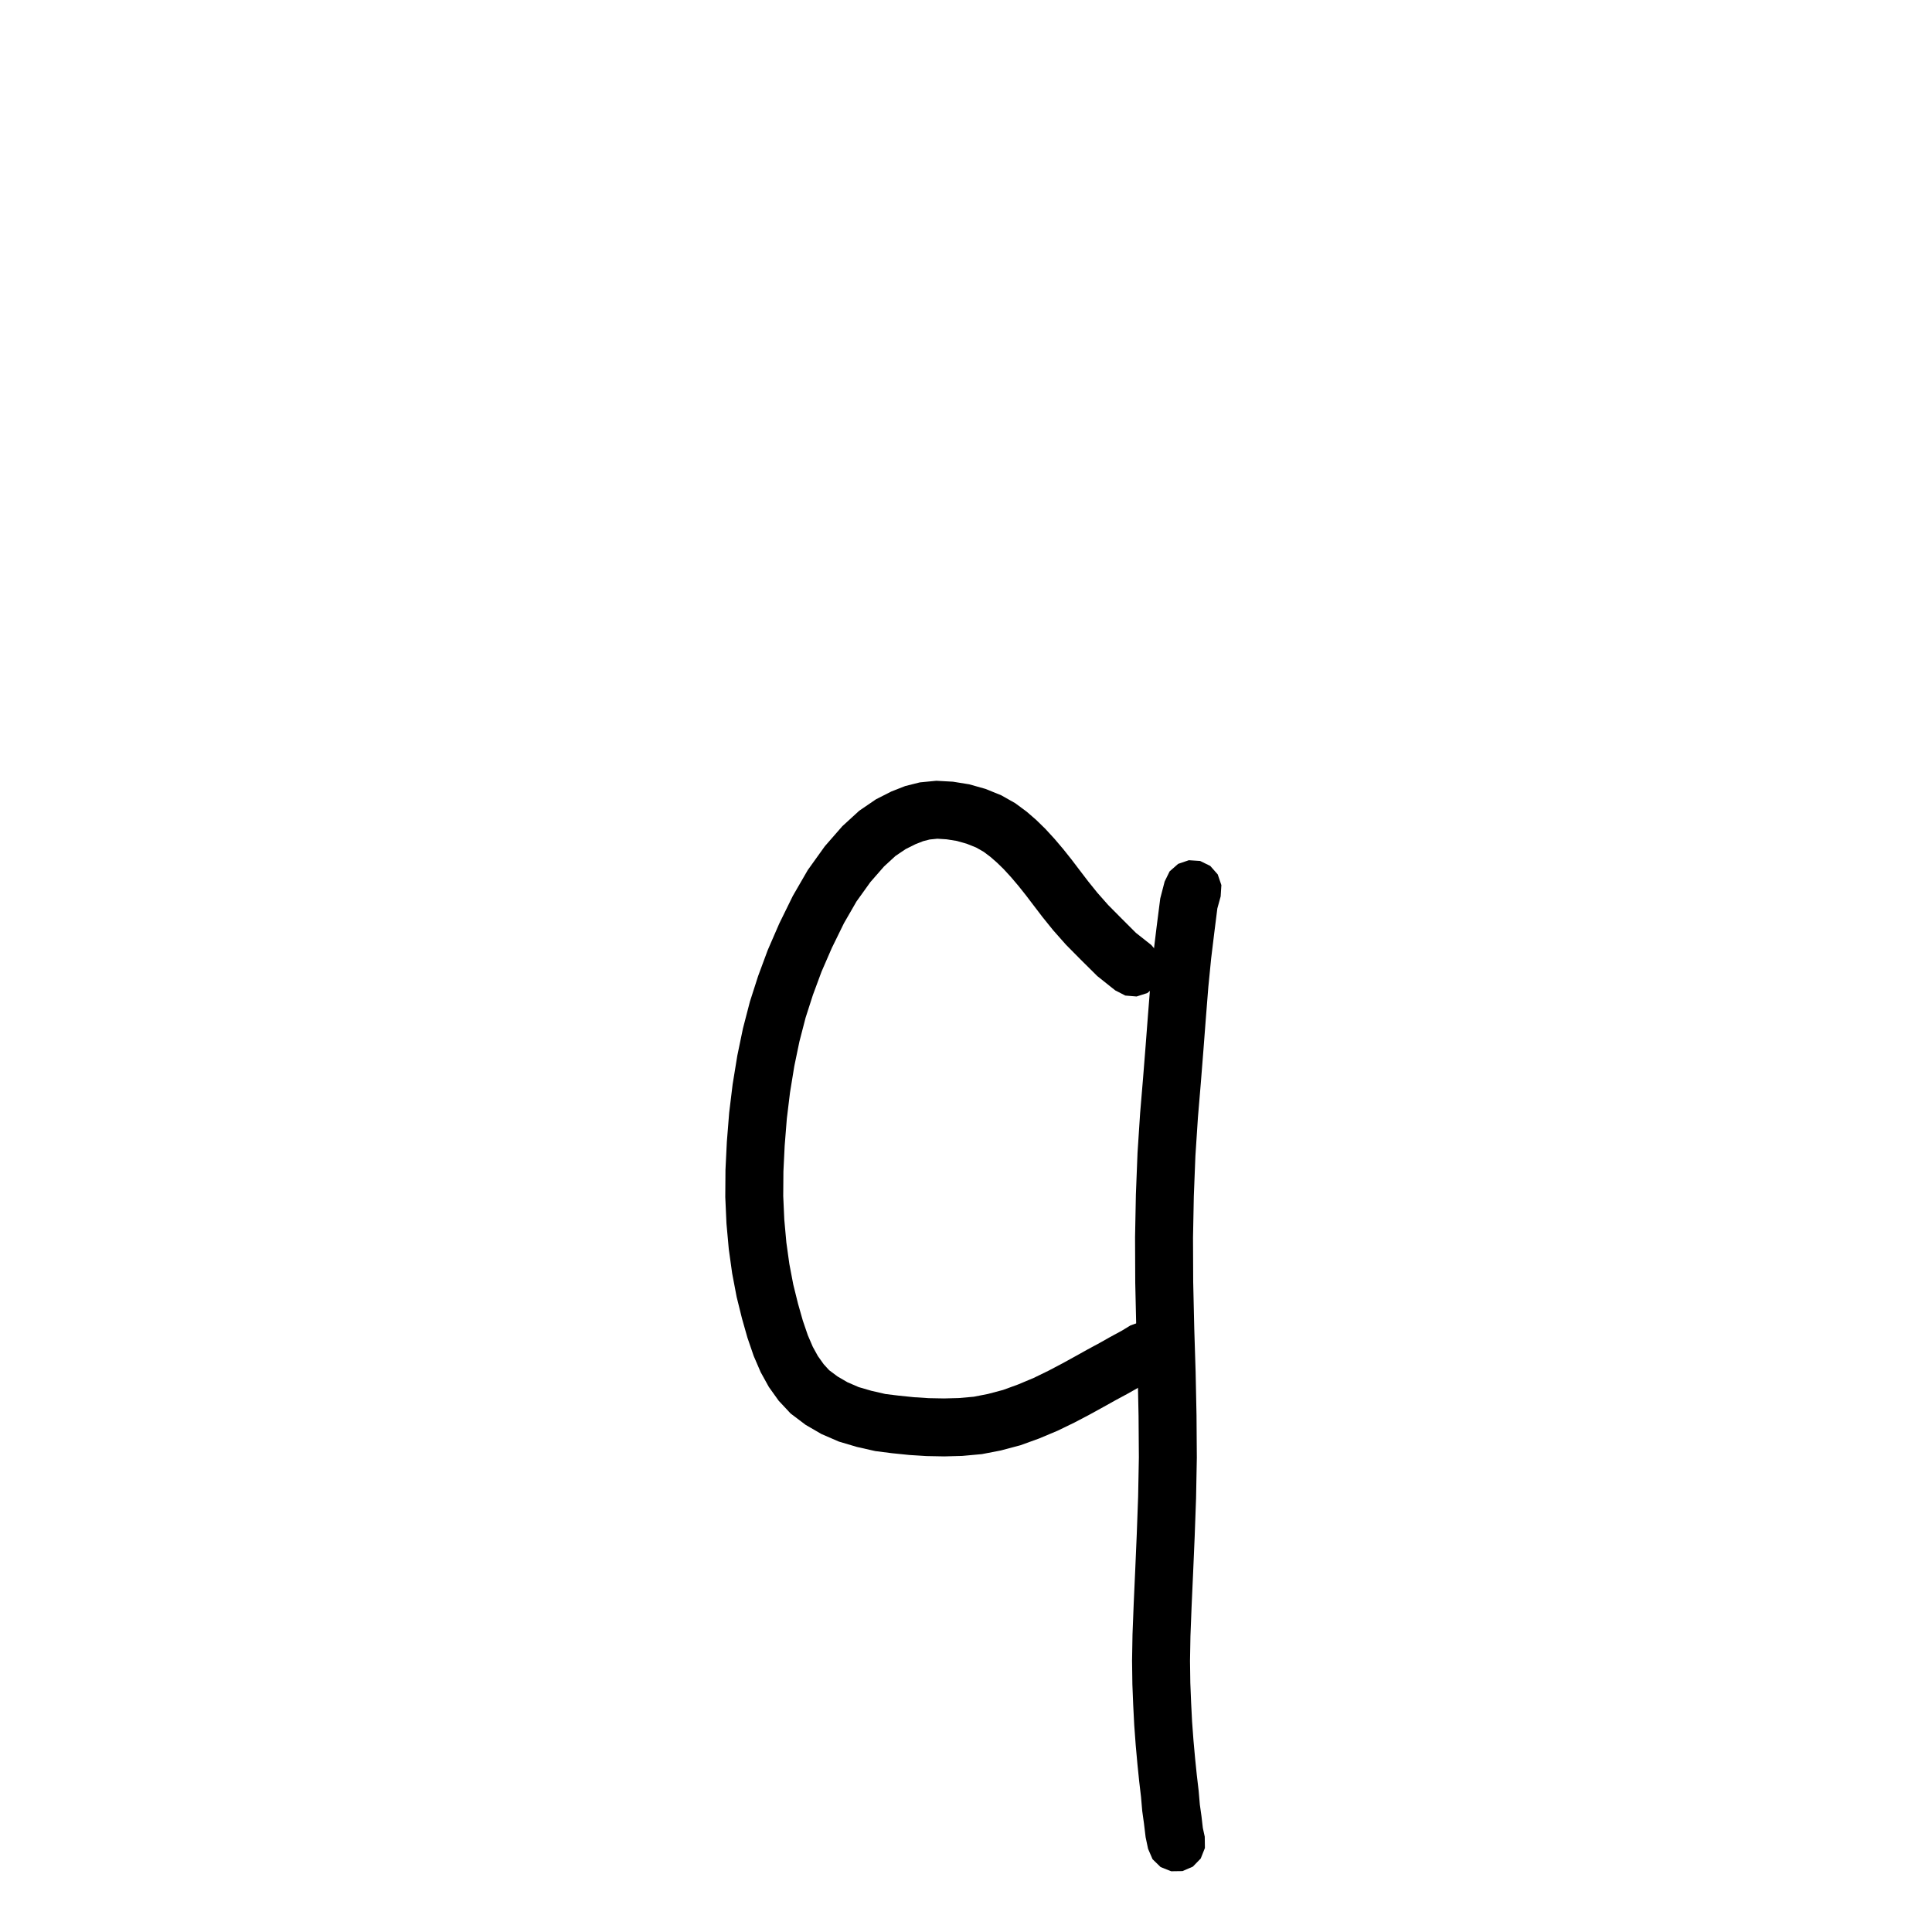
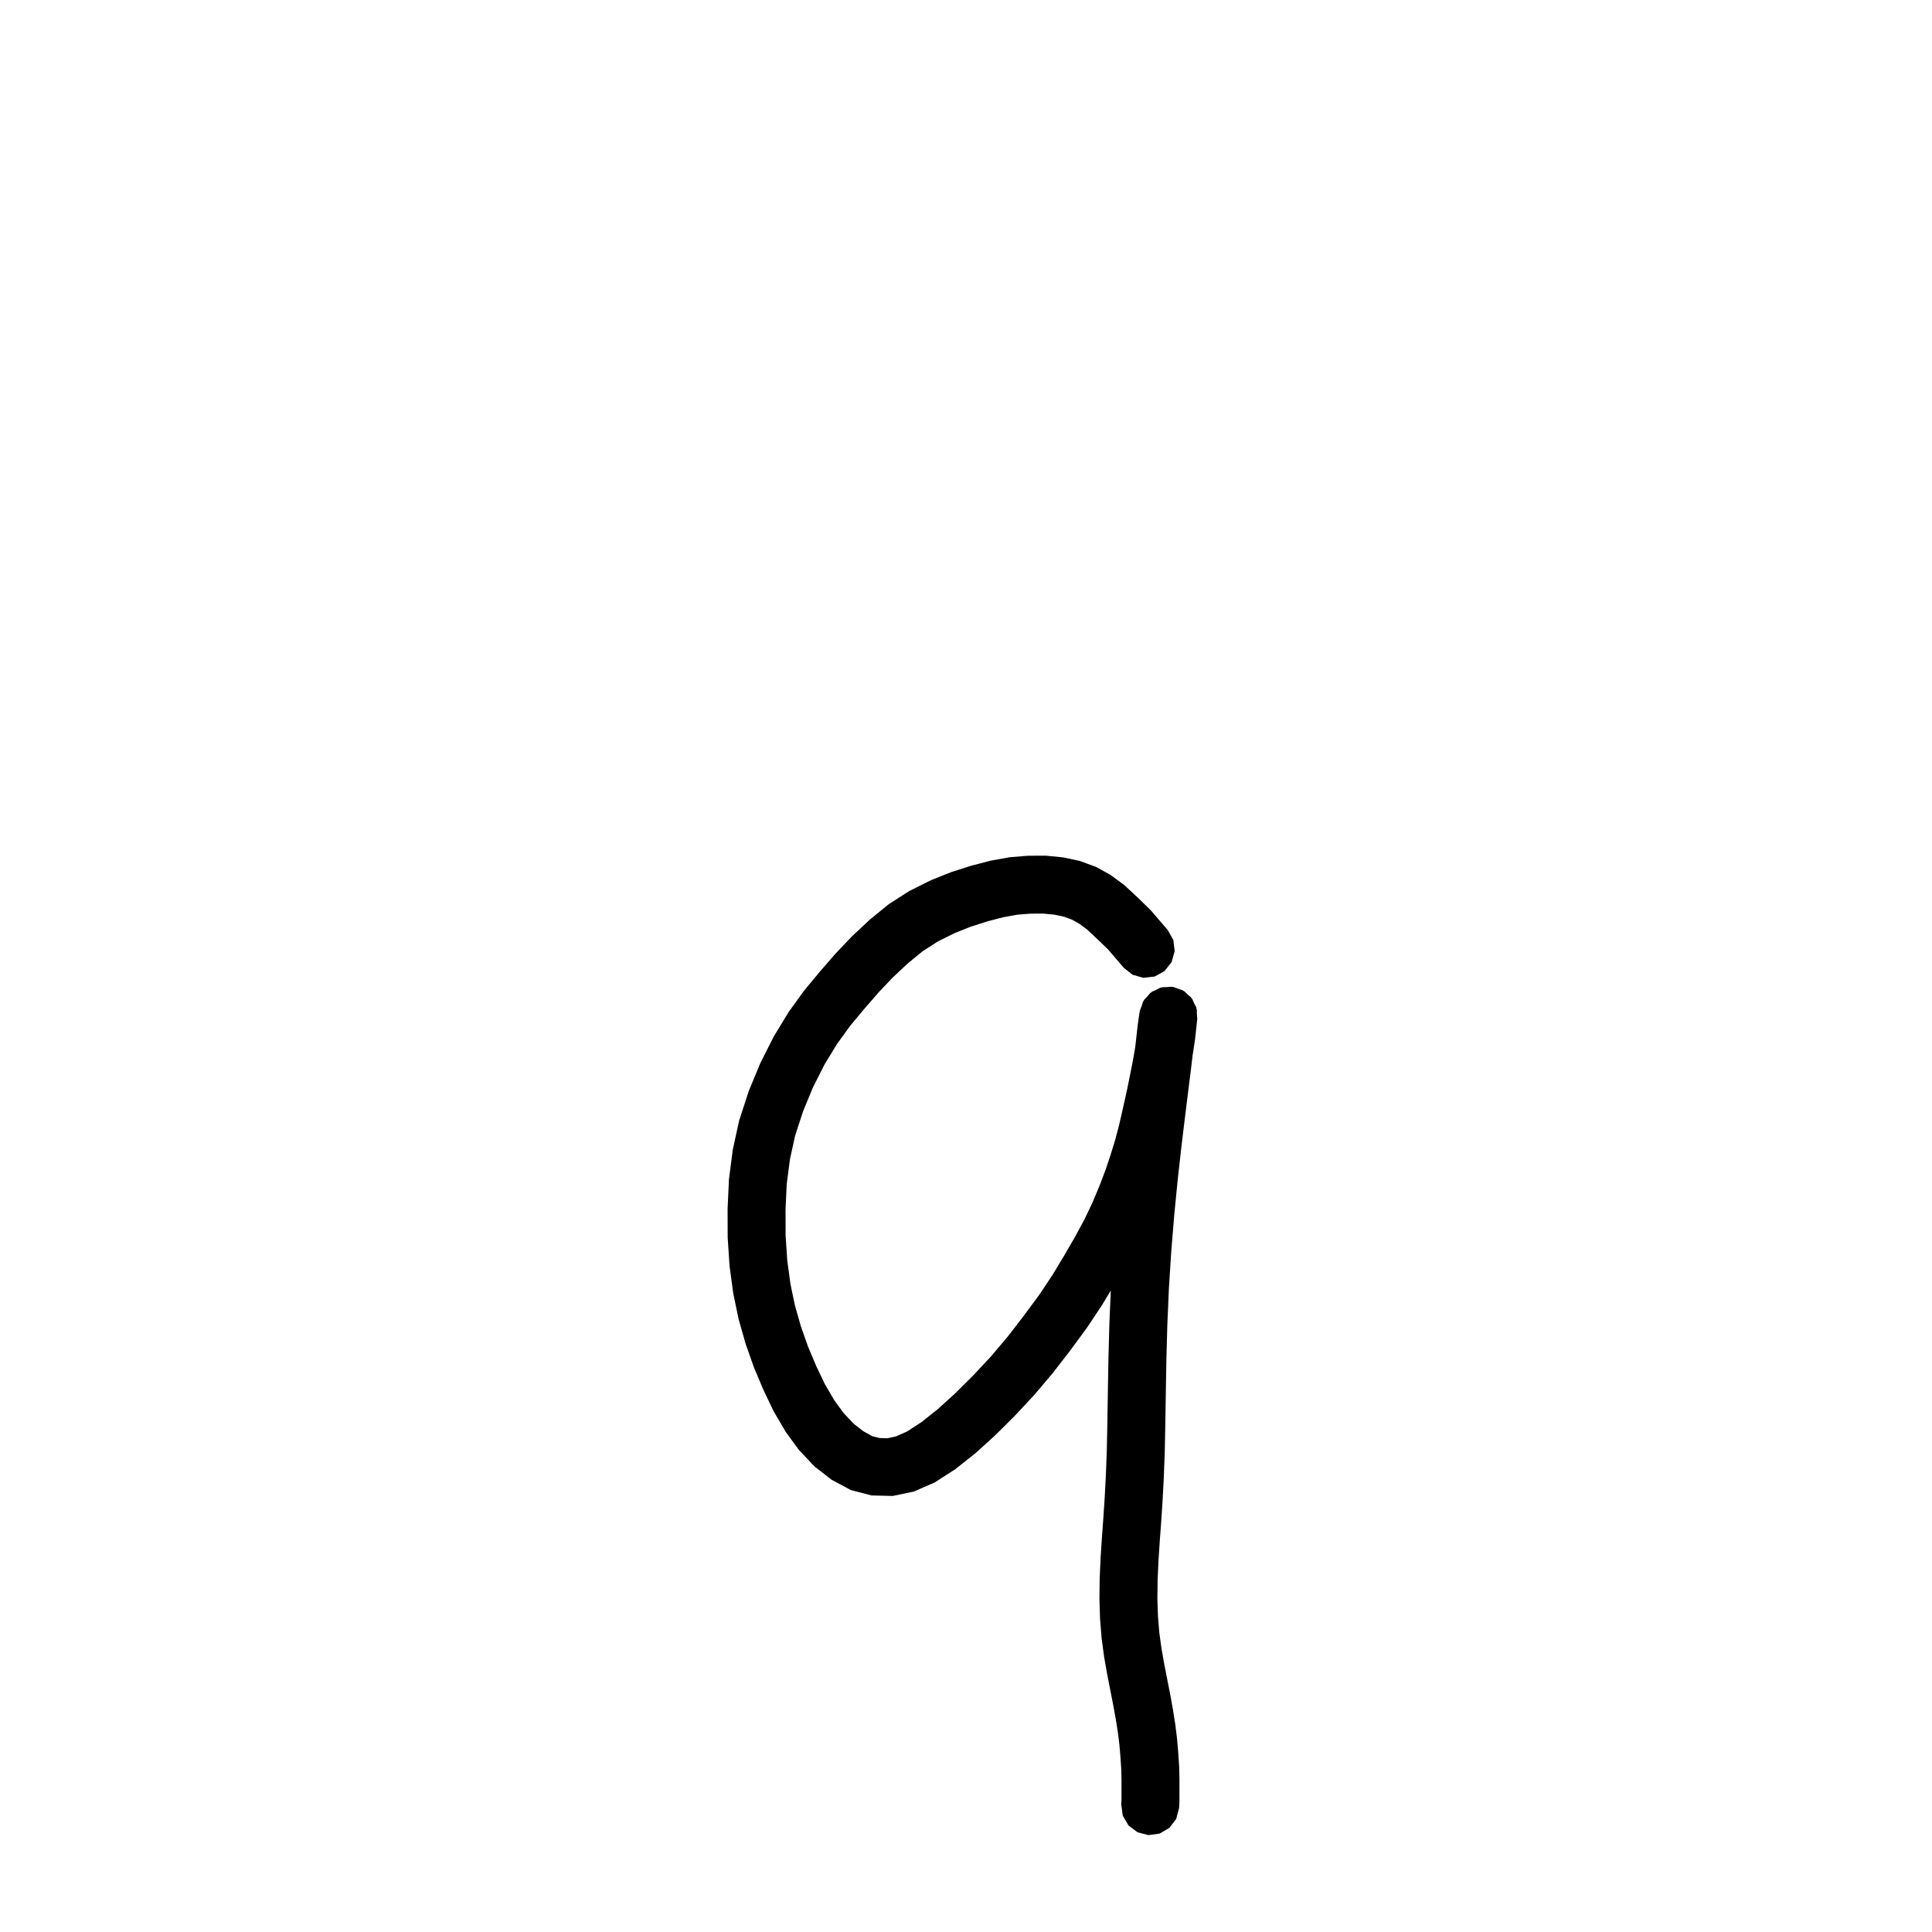
<svg xmlns="http://www.w3.org/2000/svg" viewBox="0 0 300 300" width="300" height="300">
-   <path d="M 178.773 146.74 L 176.382 144.851 L 174.143 142.611 L 172.084 140.536 L 170.393 138.621 L 168.964 136.847 L 167.655 135.133 L 166.396 133.477 L 165.107 131.858 L 163.753 130.264 L 162.324 128.706 L 160.925 127.34 L 159.423 126.036 L 157.642 124.718 L 155.459 123.484 L 153.02 122.499 L 150.508 121.79 L 147.971 121.381 L 145.392 121.239 L 142.84 121.487 L 140.562 122.058 L 138.411 122.901 L 136.026 124.113 L 133.427 125.885 L 130.8 128.29 L 128.085 131.398 L 125.43 135.104 L 123.105 139.125 L 121.005 143.405 L 119.216 147.525 L 117.721 151.558 L 116.447 155.525 L 115.368 159.685 L 114.491 163.909 L 113.762 168.381 L 113.225 172.787 L 112.863 177.315 L 112.651 181.66 L 112.621 185.88 L 112.805 189.991 L 113.164 193.955 L 113.689 197.727 L 114.383 201.372 L 115.216 204.738 L 116.066 207.731 L 117.033 210.553 L 118.121 213.078 L 119.388 215.37 L 120.916 217.508 L 122.766 219.488 L 125.108 221.257 L 127.563 222.681 L 130.278 223.854 L 133.051 224.675 L 135.907 225.322 L 138.52 225.655 L 141.215 225.93 L 143.861 226.097 L 146.623 226.149 L 149.416 226.074 L 152.465 225.795 L 155.401 225.229 L 158.443 224.42 L 161.359 223.365 L 164.23 222.159 L 166.862 220.881 L 169.196 219.654 L 171.293 218.501 L 173.21 217.432 L 175.07 216.429 L 176.745 215.484 L 178.659 214.445 L 180.202 213.51 L 181.497 212.324 L 182.239 210.733 L 182.316 208.979 L 181.715 207.329 L 180.529 206.034 L 178.938 205.292 L 177.184 205.215 L 175.534 205.816 L 174.198 206.628 L 172.391 207.607 L 170.727 208.546 L 168.88 209.542 L 166.934 210.627 L 164.935 211.726 L 162.804 212.848 L 160.526 213.957 L 158.078 214.984 L 155.753 215.831 L 153.379 216.459 L 151.21 216.883 L 148.882 217.089 L 146.589 217.149 L 144.226 217.105 L 141.961 216.961 L 139.532 216.712 L 137.487 216.462 L 135.315 215.964 L 133.332 215.388 L 131.602 214.639 L 130.078 213.754 L 128.751 212.766 L 127.902 211.834 L 127.004 210.575 L 126.213 209.14 L 125.438 207.336 L 124.658 205.053 L 123.916 202.436 L 123.177 199.455 L 122.57 196.267 L 122.106 192.934 L 121.785 189.387 L 121.62 185.714 L 121.648 181.916 L 121.844 177.896 L 122.18 173.688 L 122.672 169.651 L 123.341 165.542 L 124.133 161.73 L 125.092 158.028 L 126.226 154.502 L 127.564 150.887 L 129.172 147.185 L 131.051 143.351 L 132.997 139.976 L 135.156 136.966 L 137.275 134.542 L 139.054 132.909 L 140.629 131.847 L 142.125 131.099 L 143.333 130.621 L 144.355 130.358 L 145.549 130.237 L 146.989 130.328 L 148.567 130.579 L 150.112 131.016 L 151.574 131.602 L 152.749 132.271 L 153.783 133.049 L 154.824 133.958 L 155.852 134.96 L 157.004 136.217 L 158.154 137.573 L 159.292 139.002 L 160.497 140.588 L 161.887 142.407 L 163.525 144.437 L 165.522 146.695 L 167.772 148.969 L 170.392 151.569 L 173.178 153.789 L 174.74 154.591 L 176.49 154.735 L 178.161 154.198 L 179.5 153.062 L 180.302 151.5 L 180.446 149.75 L 179.909 148.078 Z" fill="black" fill-rule="nonzero" />
-   <path d="M 180.847 136.878 L 180.165 139.503 L 179.605 143.875 L 179.121 147.843 L 178.666 152.458 L 178.273 157.398 L 177.895 162.348 L 177.488 167.485 L 177.039 172.837 L 176.635 179.011 L 176.379 185.509 L 176.251 192.121 L 176.28 199.184 L 176.446 206.494 L 176.66 213.322 L 176.795 219.888 L 176.843 226.284 L 176.728 232.387 L 176.516 238.233 L 176.274 243.852 L 176.041 249.023 L 175.855 253.79 L 175.785 257.879 L 175.835 261.551 L 175.964 264.773 L 176.124 267.886 L 176.353 270.992 L 176.621 273.947 L 176.889 276.569 L 177.177 279.023 L 177.365 281.205 L 177.636 283.155 L 177.89 285.273 L 178.272 287.086 L 178.968 288.698 L 180.228 289.922 L 181.86 290.569 L 183.615 290.544 L 185.227 289.848 L 186.45 288.588 L 187.098 286.956 L 187.072 285.201 L 186.776 283.844 L 186.563 282.008 L 186.31 280.211 L 186.13 278.104 L 185.835 275.588 L 185.579 273.086 L 185.323 270.256 L 185.106 267.325 L 184.955 264.363 L 184.832 261.315 L 184.785 257.902 L 184.851 254.052 L 185.033 249.404 L 185.266 244.248 L 185.509 238.589 L 185.725 232.633 L 185.843 226.332 L 185.794 219.761 L 185.657 213.089 L 185.443 206.252 L 185.279 199.061 L 185.251 192.186 L 185.375 185.773 L 185.623 179.48 L 186.015 173.502 L 186.459 168.217 L 186.868 163.046 L 187.246 158.097 L 187.63 153.253 L 188.068 148.822 L 188.535 144.988 L 189.029 141.064 L 189.544 139.193 L 189.656 137.44 L 189.089 135.779 L 187.929 134.461 L 186.353 133.687 L 184.601 133.575 L 182.939 134.142 L 181.621 135.302 Z" fill="black" fill-rule="nonzero" />
+   <path d="M 181.333 144.424 L 178.702 141.359 L 176.681 139.386 L 174.57 137.424 L 172.439 135.857 L 170.225 134.63 L 167.689 133.691 L 165.056 133.13 L 162.385 132.87 L 159.624 132.879 L 156.801 133.108 L 153.833 133.642 L 150.797 134.432 L 147.737 135.41 L 144.577 136.668 L 141.185 138.361 L 138.021 140.392 L 135.084 142.781 L 132.324 145.362 L 129.737 148.082 L 127.318 150.864 L 124.899 153.779 L 122.464 157.143 L 120.163 160.923 L 118.058 165.091 L 116.266 169.419 L 114.779 173.993 L 113.793 178.487 L 113.191 183.134 L 112.981 187.707 L 112.992 192.122 L 113.283 196.571 L 113.868 200.887 L 114.692 204.837 L 115.782 208.676 L 117.067 212.324 L 118.547 215.833 L 120.123 219.128 L 122.016 222.357 L 124.052 225.144 L 126.483 227.723 L 129.127 229.772 L 132.123 231.379 L 135.342 232.212 L 138.631 232.293 L 141.918 231.601 L 145.145 230.188 L 148.326 228.143 L 151.471 225.651 L 154.483 222.92 L 157.553 219.871 L 160.597 216.612 L 163.489 213.191 L 166.116 209.791 L 168.739 206.232 L 171.069 202.738 L 173.067 199.419 L 174.827 196.369 L 176.413 193.431 L 177.769 190.593 L 179.014 187.653 L 180.113 184.776 L 181.037 182.027 L 181.847 179.371 L 182.518 176.822 L 183.013 174.664 L 183.465 172.668 L 183.884 170.733 L 184.269 168.825 L 184.636 166.992 L 184.97 165.178 L 185.283 163.282 L 185.573 161.352 L 185.769 159.526 L 185.875 158.528 L 185.914 158.173 L 185.758 156.424 L 184.945 154.868 L 183.599 153.741 L 181.923 153.215 L 180.175 153.371 L 178.618 154.184 L 177.491 155.53 L 176.966 157.205 L 176.927 157.569 L 176.82 158.57 L 176.647 160.199 L 176.393 161.879 L 176.104 163.632 L 175.798 165.293 L 175.446 167.051 L 175.075 168.89 L 174.678 170.72 L 174.238 172.665 L 173.781 174.661 L 173.191 176.907 L 172.467 179.279 L 171.644 181.731 L 170.666 184.29 L 169.562 186.901 L 168.395 189.343 L 166.972 191.977 L 165.315 194.846 L 163.47 197.914 L 161.375 201.058 L 158.931 204.371 L 156.491 207.532 L 153.871 210.633 L 151.091 213.606 L 148.28 216.399 L 145.643 218.793 L 143.061 220.843 L 140.827 222.292 L 139.104 223.053 L 137.79 223.332 L 136.576 223.297 L 135.466 223.023 L 134.056 222.242 L 132.565 221.089 L 130.978 219.397 L 129.559 217.448 L 128.074 214.911 L 126.758 212.15 L 125.462 209.079 L 124.36 205.952 L 123.431 202.687 L 122.741 199.377 L 122.239 195.676 L 121.987 191.817 L 121.978 187.904 L 122.156 183.917 L 122.661 180.023 L 123.461 176.364 L 124.71 172.533 L 126.238 168.844 L 128.035 165.286 L 129.965 162.117 L 132.014 159.289 L 134.176 156.692 L 136.397 154.135 L 138.663 151.75 L 141.008 149.556 L 143.311 147.674 L 145.622 146.192 L 148.266 144.877 L 150.775 143.882 L 153.305 143.075 L 155.782 142.428 L 157.977 142.031 L 160.007 141.871 L 161.983 141.861 L 163.698 142.027 L 165.2 142.34 L 166.489 142.818 L 167.554 143.416 L 168.781 144.315 L 170.475 145.904 L 172.084 147.458 L 174.5 150.281 L 175.881 151.366 L 177.571 151.839 L 179.315 151.63 L 180.845 150.769 L 181.93 149.388 L 182.403 147.698 L 182.194 145.954 Z M 177.012 156.884 L 176.894 157.546 L 176.653 159.247 L 176.358 161.9 L 175.993 164.975 L 175.547 168.528 L 175.032 172.701 L 174.485 177.223 L 173.907 182.407 L 173.367 187.909 L 172.895 193.7 L 172.52 199.533 L 172.264 205.496 L 172.117 210.961 L 172.029 216.091 L 171.952 220.88 L 171.865 225.23 L 171.723 228.99 L 171.541 232.48 L 171.331 235.683 L 171.108 238.72 L 170.9 241.891 L 170.759 245.085 L 170.719 248.232 L 170.813 251.336 L 171.064 254.439 L 171.451 257.3 L 171.92 259.965 L 172.404 262.434 L 172.854 264.732 L 173.257 266.952 L 173.587 269.043 L 173.819 270.905 L 173.983 272.855 L 174.11 274.756 L 174.145 276.47 L 174.145 277.962 L 174.145 279.57 L 174.104 280.196 L 174.343 281.936 L 175.229 283.451 L 176.628 284.513 L 178.326 284.958 L 180.066 284.719 L 181.582 283.833 L 182.643 282.434 L 183.088 280.735 L 183.144 279.744 L 183.145 277.962 L 183.144 276.367 L 183.101 274.354 L 182.957 272.178 L 182.771 269.974 L 182.498 267.779 L 182.13 265.445 L 181.698 263.064 L 181.236 260.704 L 180.768 258.32 L 180.344 255.918 L 180.013 253.48 L 179.799 250.837 L 179.718 248.157 L 179.755 245.344 L 179.886 242.385 L 180.086 239.344 L 180.309 236.306 L 180.526 233.006 L 180.714 229.392 L 180.862 225.484 L 180.95 221.041 L 181.028 216.241 L 181.115 211.16 L 181.259 205.813 L 181.508 200.013 L 181.871 194.354 L 182.331 188.712 L 182.858 183.344 L 183.425 178.259 L 183.965 173.793 L 184.479 169.639 L 184.926 166.068 L 185.299 162.931 L 185.586 160.343 L 185.792 158.899 L 185.867 158.494 L 185.838 156.738 L 185.14 155.128 L 183.878 153.907 L 182.245 153.262 L 180.489 153.291 L 178.878 153.989 L 177.657 155.251 Z" fill="black" fill-rule="nonzero" />
</svg>
